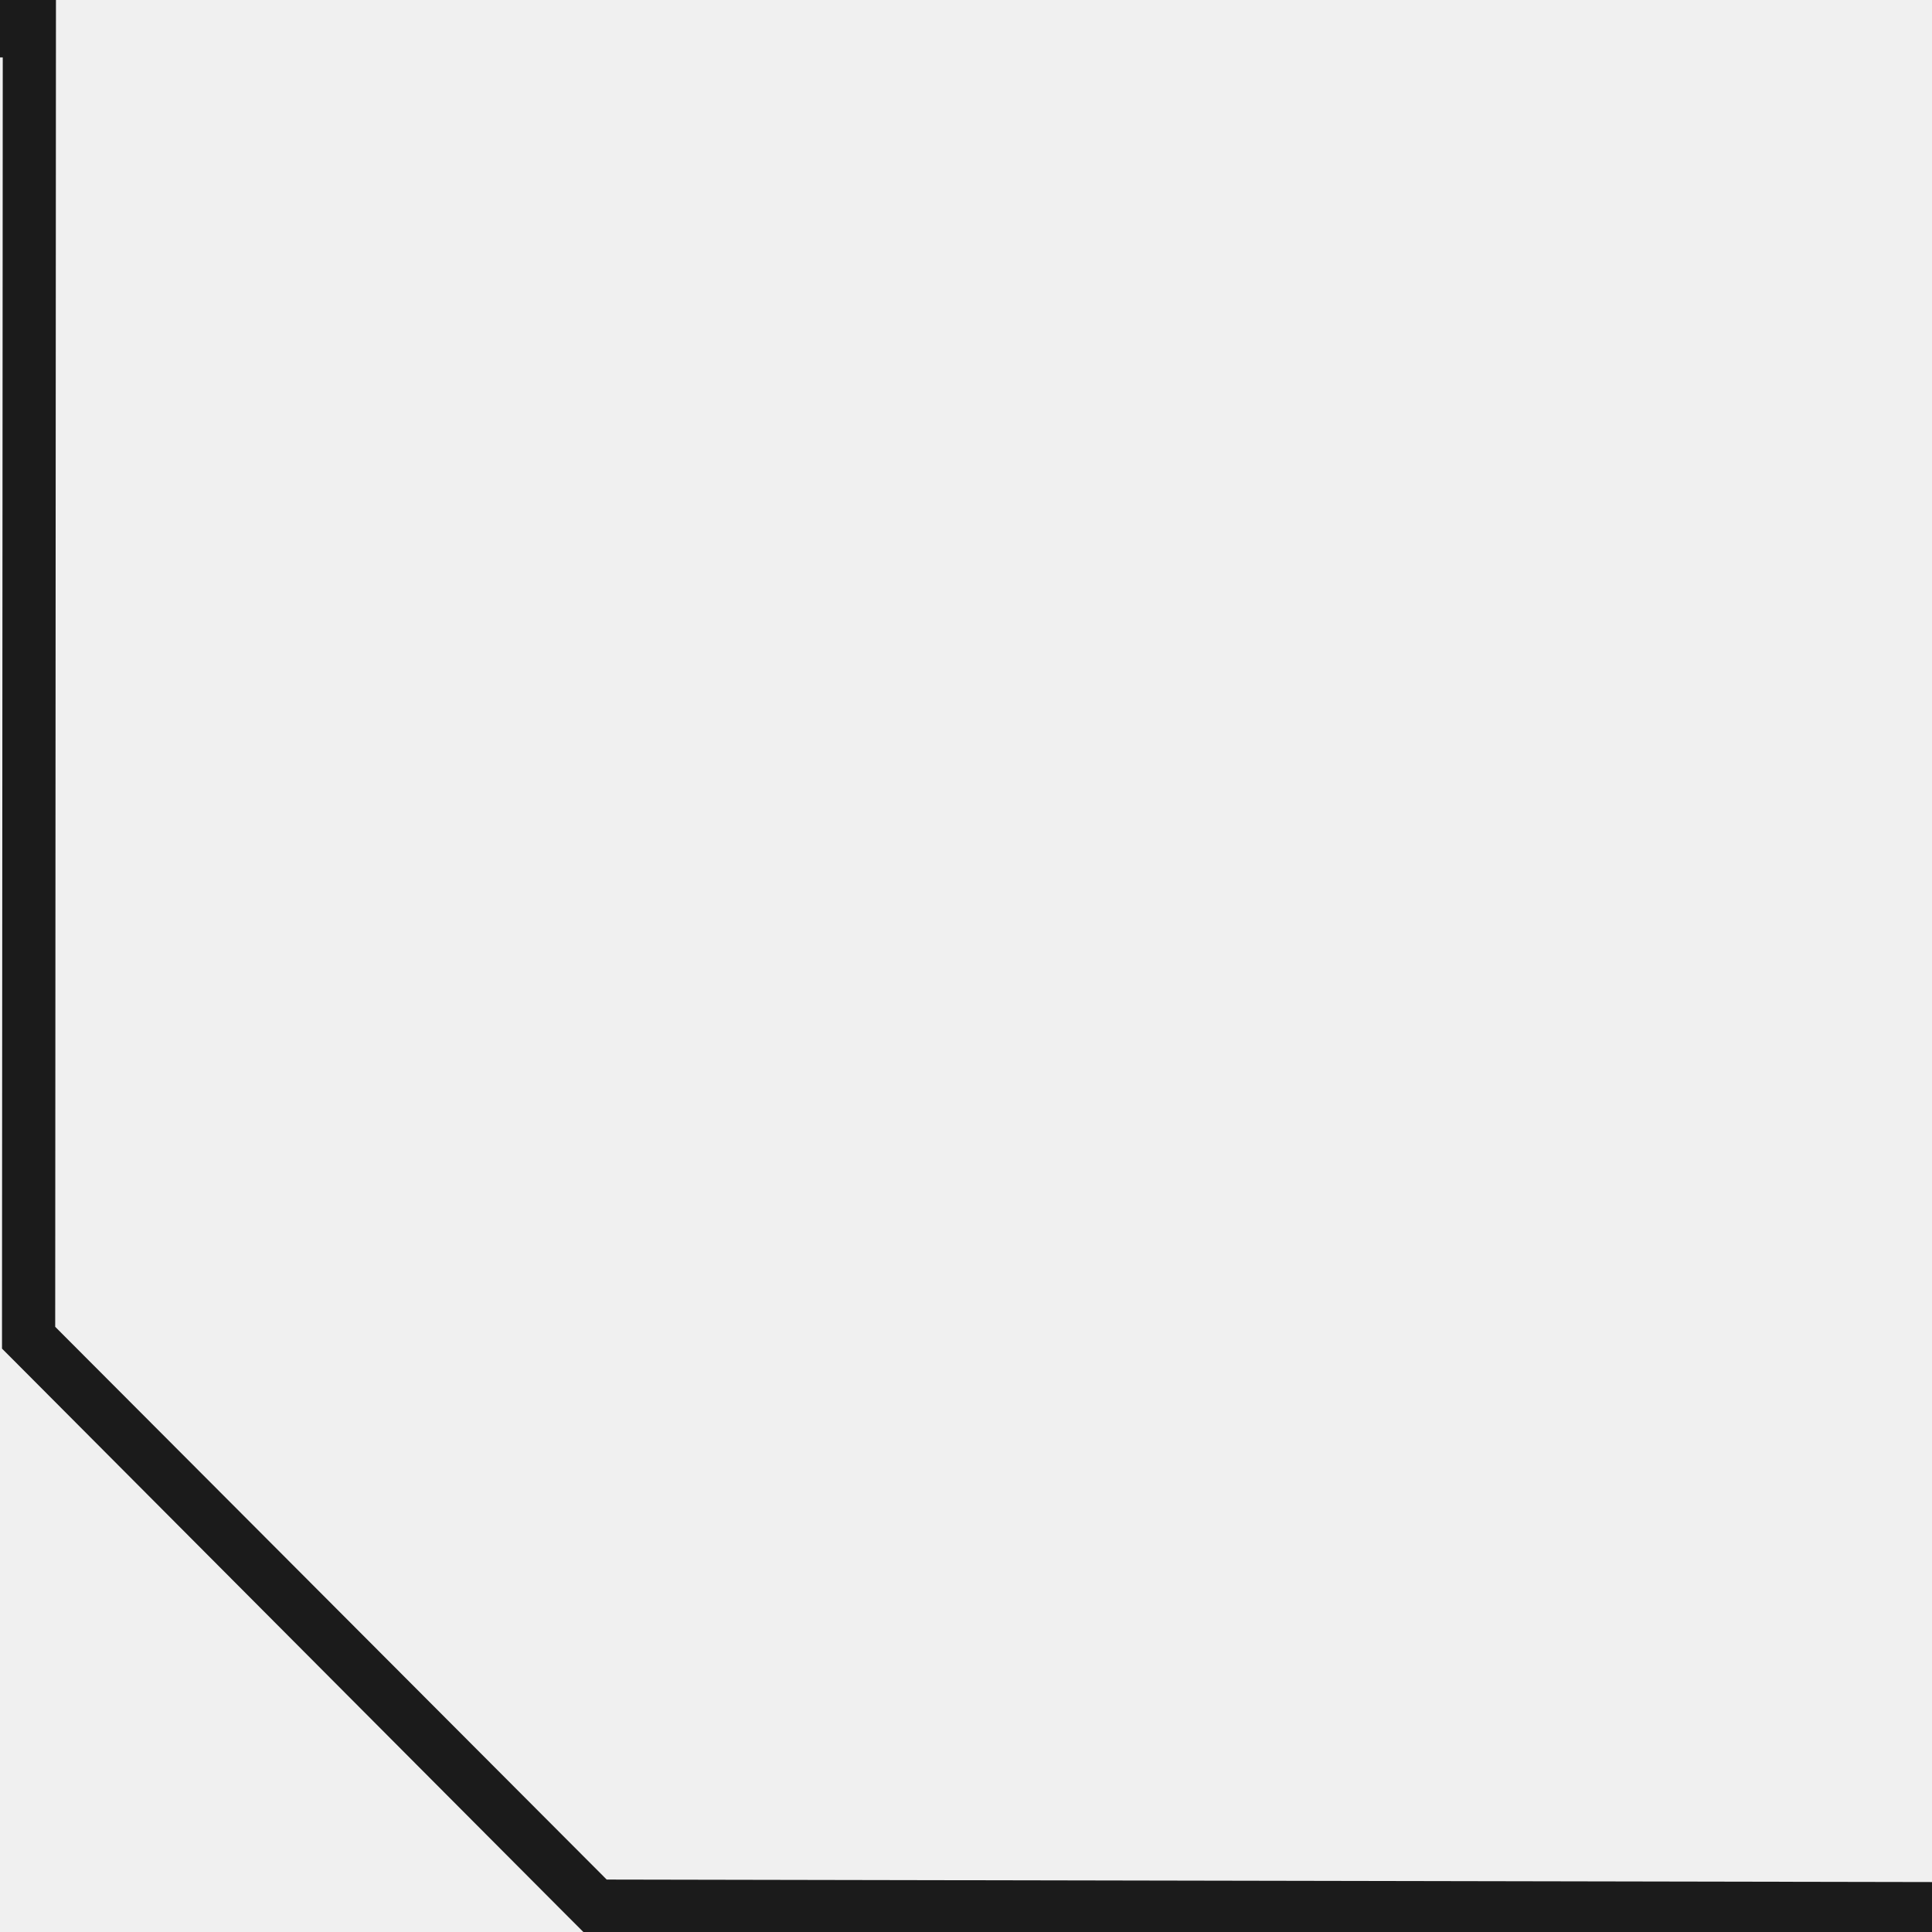
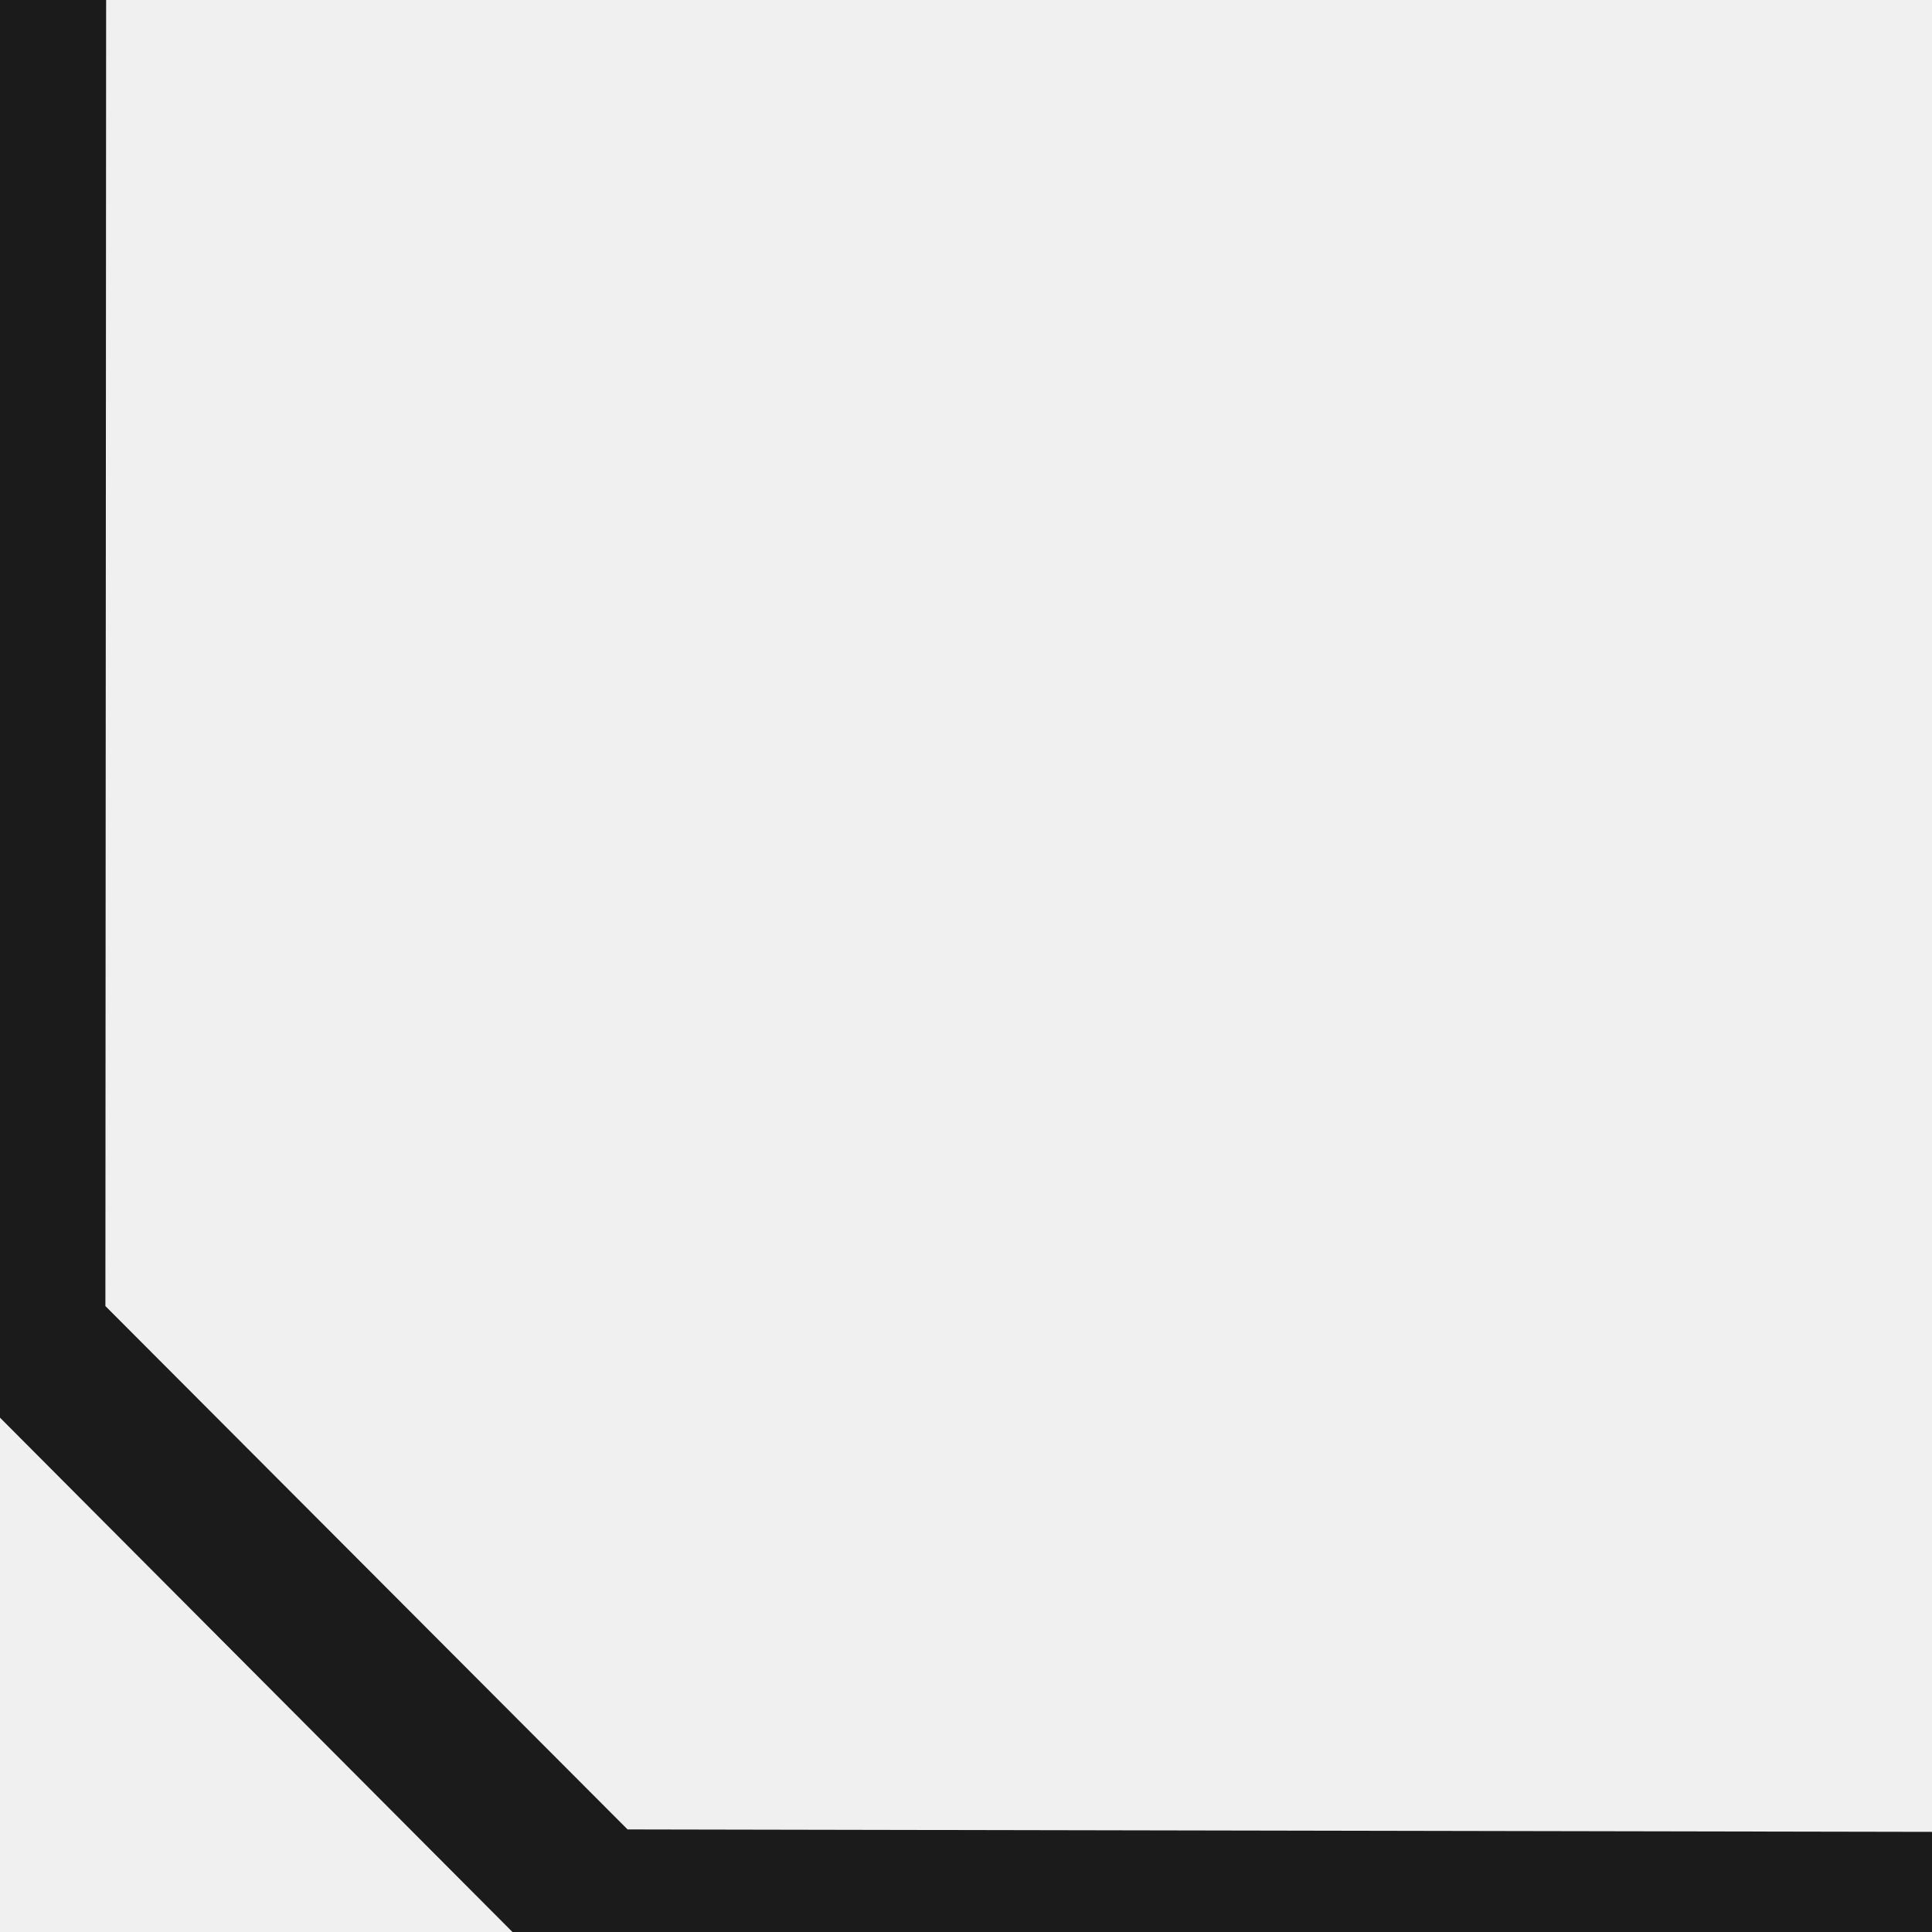
- <svg xmlns="http://www.w3.org/2000/svg" viewBox="0 0 77 77" preserveAspectRatio="xMidYMid meet">
+ <svg xmlns="http://www.w3.org/2000/svg" width="77" height="77" viewBox="0 0 77 77" fill="none">
+   <g clip-path="url(#clip0_1_2)">
+     <path d="M24.18 74.91C15.6 66.31 10.78 61.48 2.2 52.88L2.23 0H0V2.29H0.11L0.08 52.87V53.75L0.7 54.37L11.68 65.39L22.66 76.41L23.28 77.03H24.16L75.18 77.13V77.18H77.31V75.01L24.19 74.91H24.18Z" fill="#1B1B1B" stroke="#1B1B1B" stroke-width="4" />
+   </g>
  <defs>
-     <style>
-       .cls-1 {
-         fill: #1b1b1b;
-       }
-     </style>
+     <clipPath id="clip0_1_2">
+       <rect width="77" height="77" fill="white" />
+     </clipPath>
  </defs>
-   <g>
-     <path class="cls-1" d="M24.18,74.91c-8.58-8.6-13.4-13.43-21.98-22.03l.03-52.88H0v2.29h.11s-.03,50.58-.03,50.58v.88s.62.62.62.62l10.98,11.02,10.98,11.02.62.62h.88s51.02.1,51.02.1v.05h2.13v-2.17l-53.12-.1Z" />
-   </g>
</svg>
